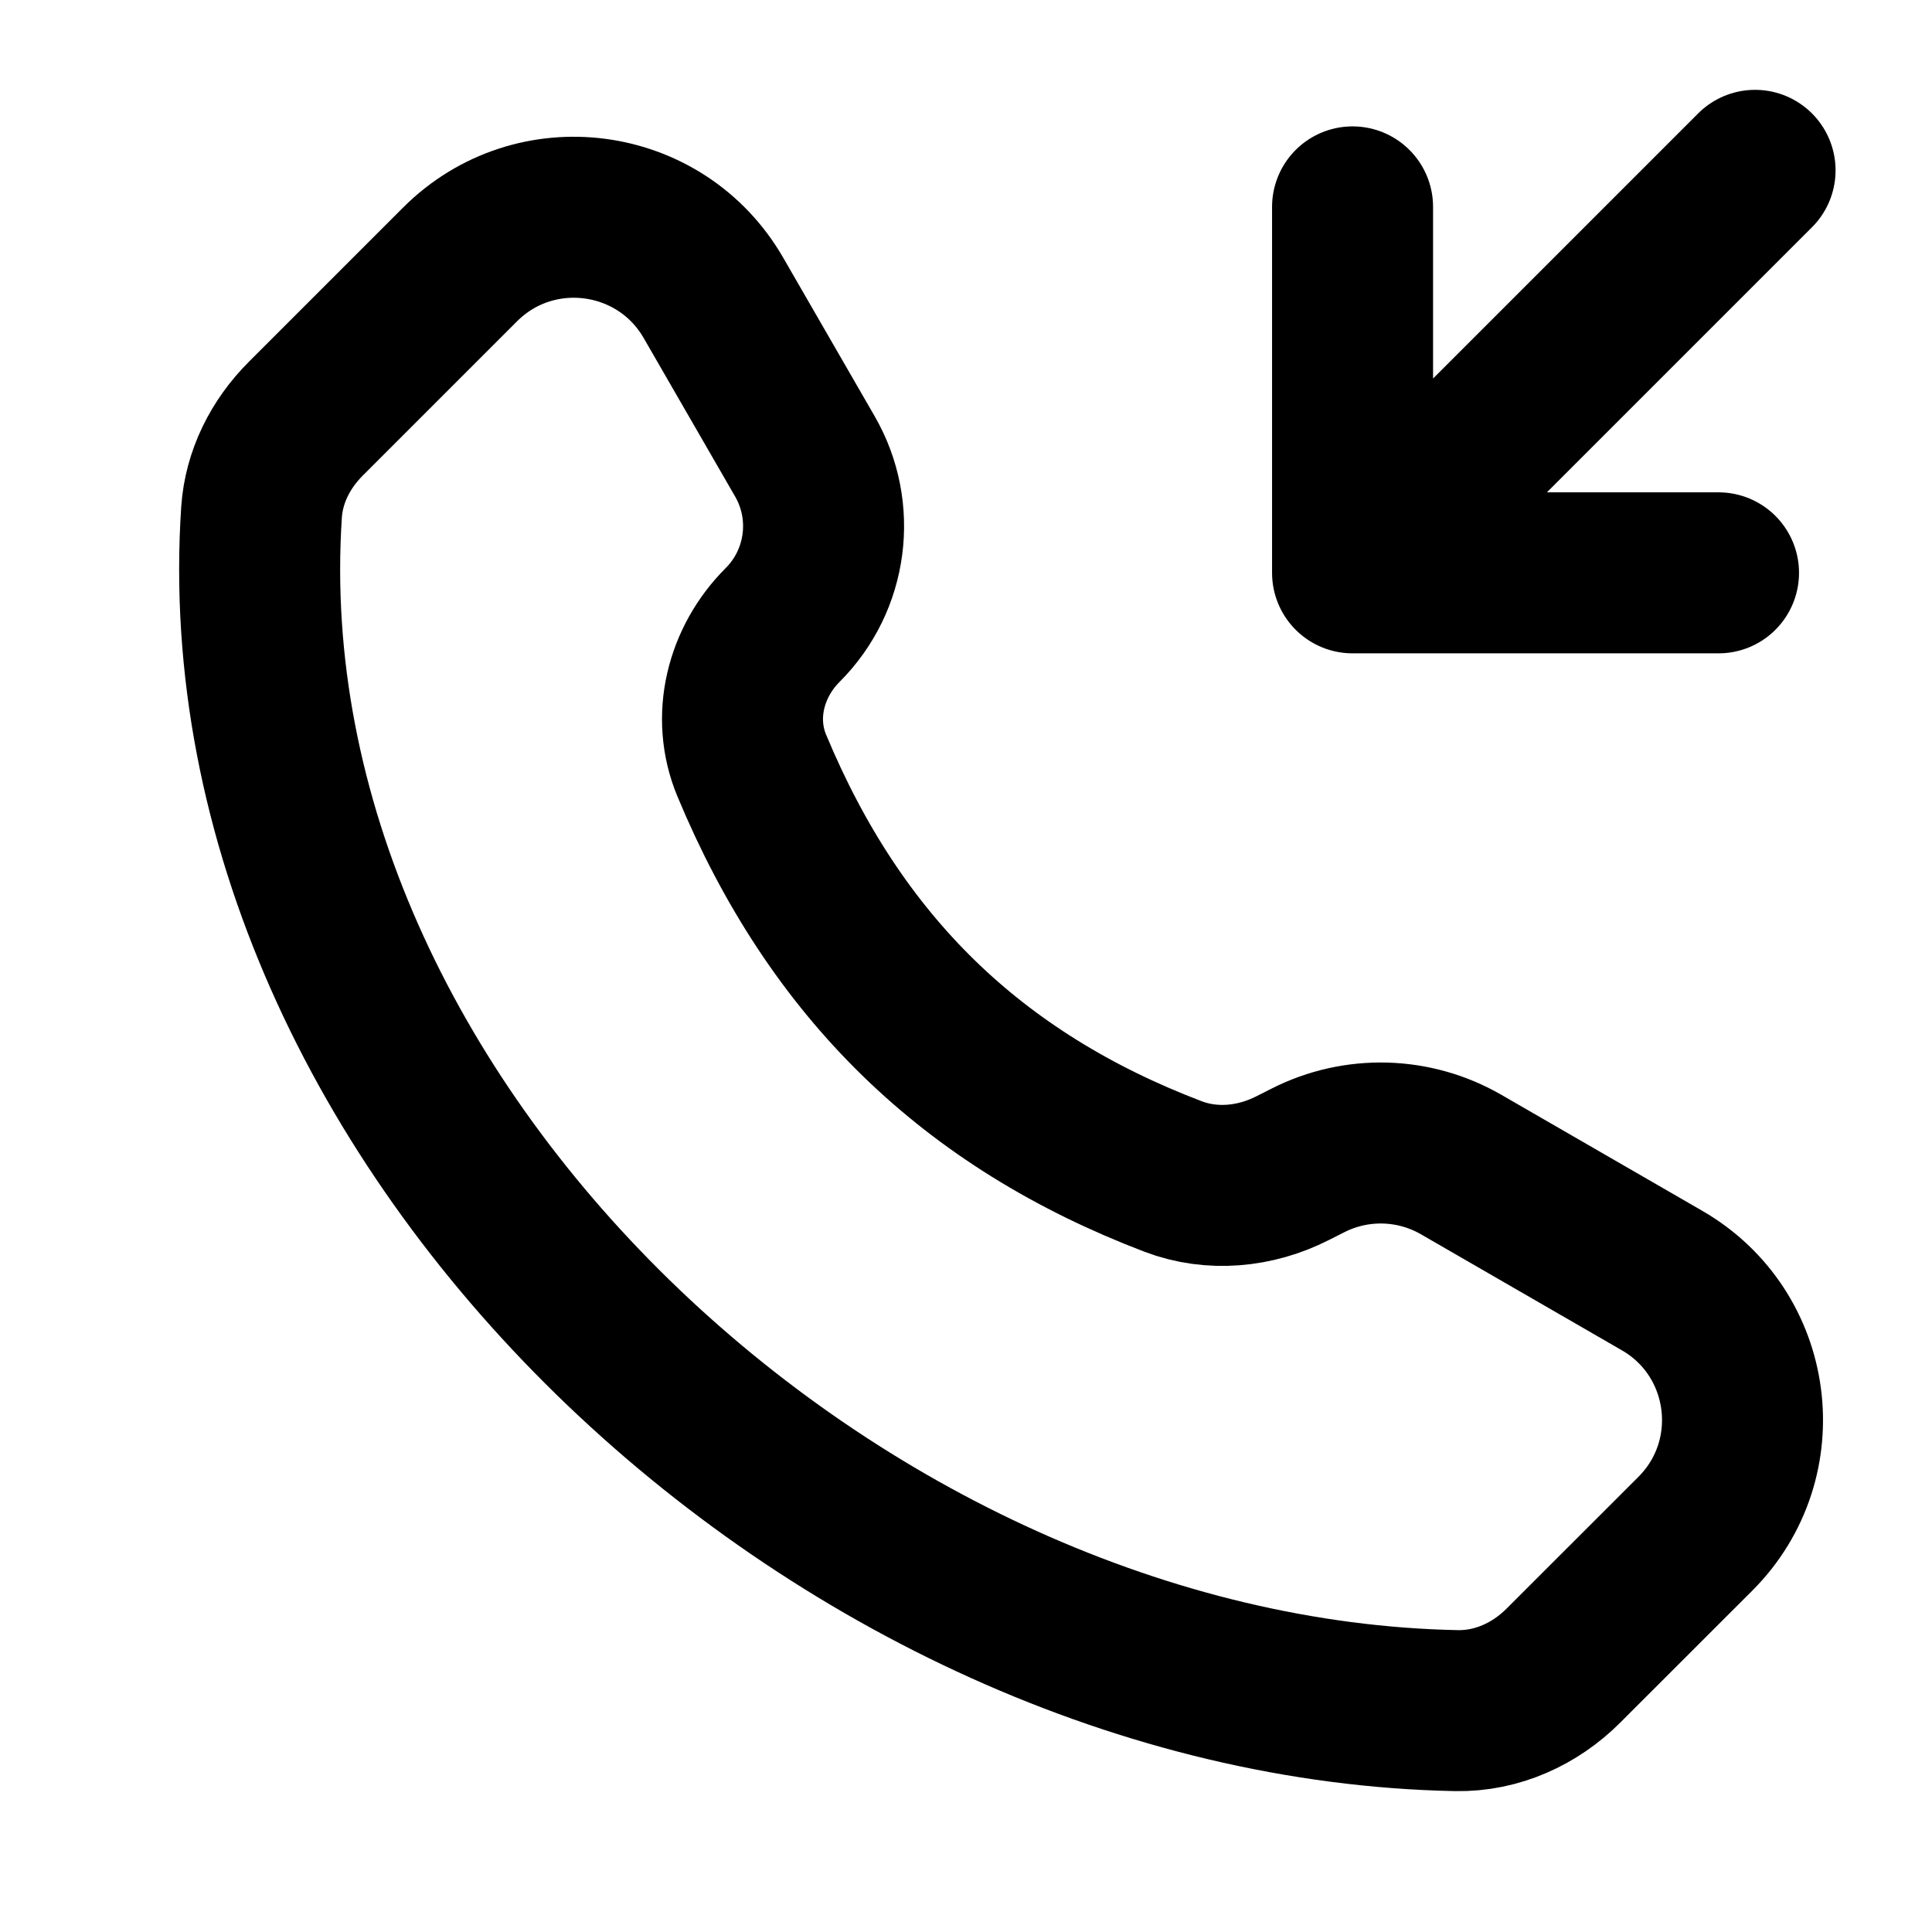
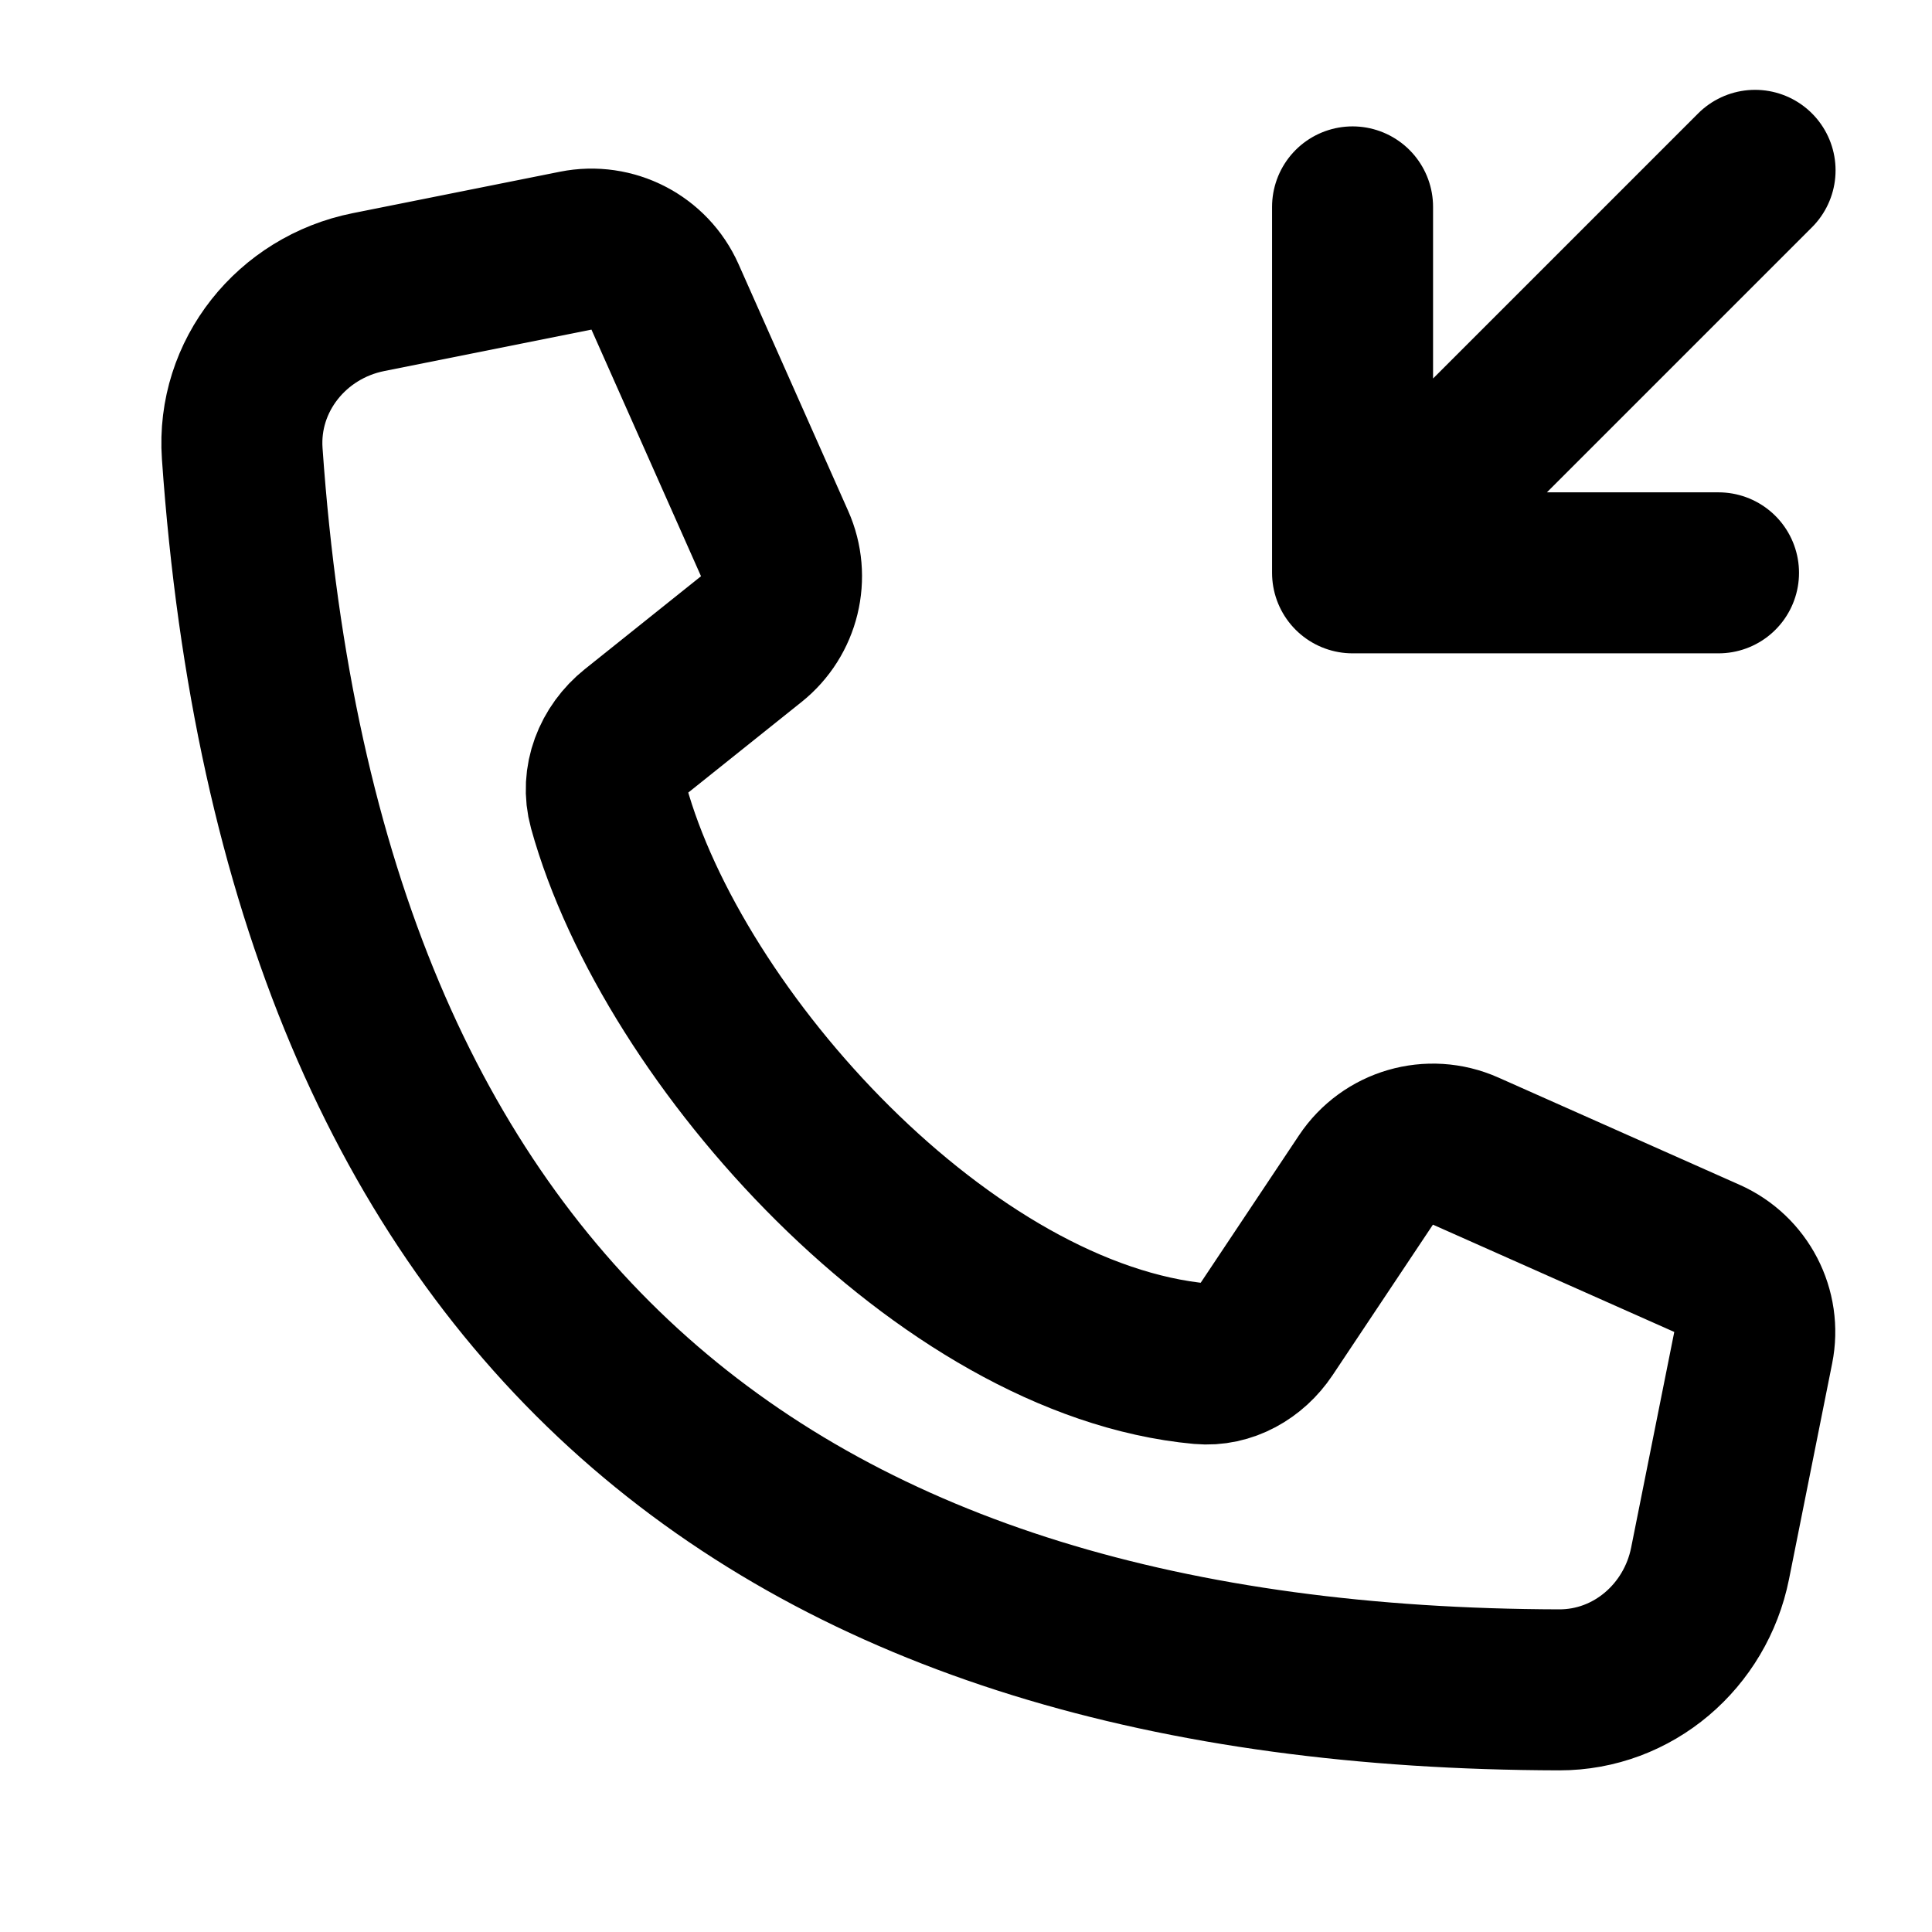
<svg xmlns="http://www.w3.org/2000/svg" width="24" height="24" viewBox="0 0 24 24" fill="none">
-   <path d="M19.422 20.69L21.06 19.053C21.99 18.123 21.785 16.564 20.646 15.907L18.152 14.467C17.567 14.129 16.851 14.109 16.248 14.415L16.056 14.512C15.595 14.746 15.057 14.799 14.573 14.615C12.08 13.665 10.382 12.018 9.338 9.508C9.088 8.907 9.262 8.223 9.723 7.763C10.278 7.207 10.391 6.348 9.998 5.668L8.862 3.699C8.204 2.56 6.645 2.355 5.715 3.285L3.797 5.203C3.485 5.515 3.279 5.921 3.249 6.361C2.744 13.984 10.436 21.102 18.094 21.25C18.595 21.259 19.069 21.044 19.422 20.69Z" stroke-width="2" stroke-linecap="round" stroke-linejoin="round" stroke="black" />
+   <path d="M8.261 3.688L9.622 6.752C9.807 7.167 9.688 7.655 9.333 7.939L7.89 9.093C7.609 9.318 7.465 9.678 7.561 10.025C8.36 12.913 11.748 16.65 14.921 16.941C15.243 16.97 15.542 16.797 15.722 16.528L16.968 14.659C17.238 14.253 17.761 14.101 18.206 14.299L21.204 15.632C21.632 15.822 21.871 16.283 21.779 16.742L21.243 19.422C21.062 20.324 20.287 20.994 19.368 20.992C9.778 20.969 3.764 16.449 3.009 5.633C2.942 4.667 3.626 3.819 4.576 3.629L7.151 3.114C7.61 3.022 8.071 3.261 8.261 3.688Z" stroke-width="2" stroke="black" />
  <path d="M16.802 2.57V7.116H21.348M16.802 7.116L21.802 2.116" stroke-width="2" stroke-linecap="round" stroke-linejoin="round" stroke="black" />
</svg>
